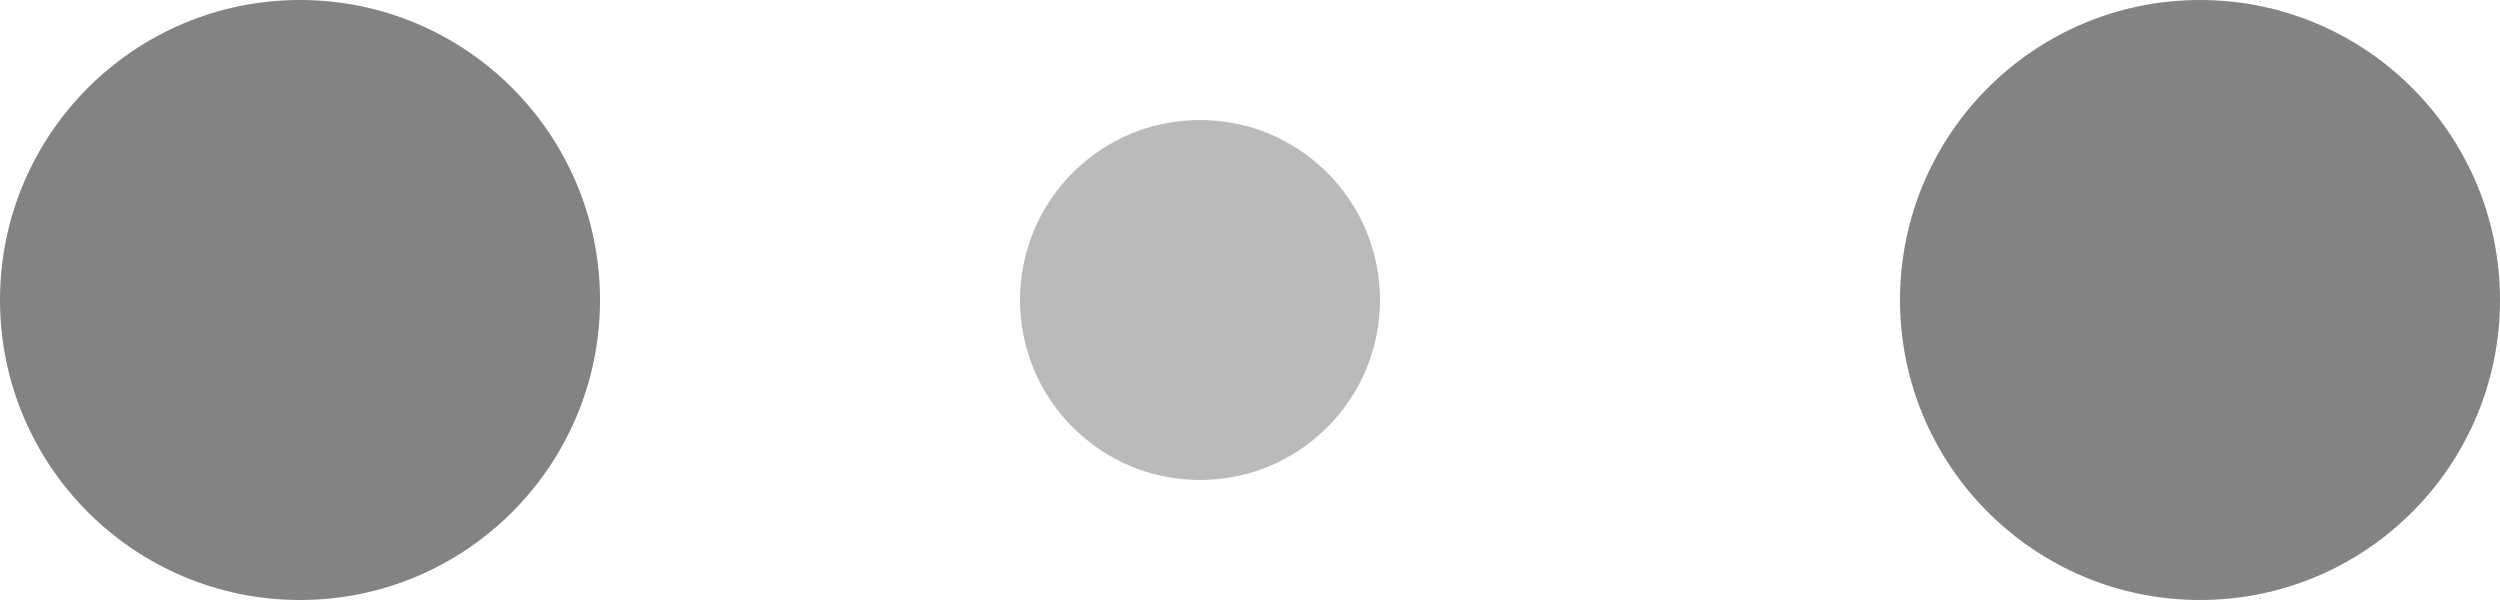
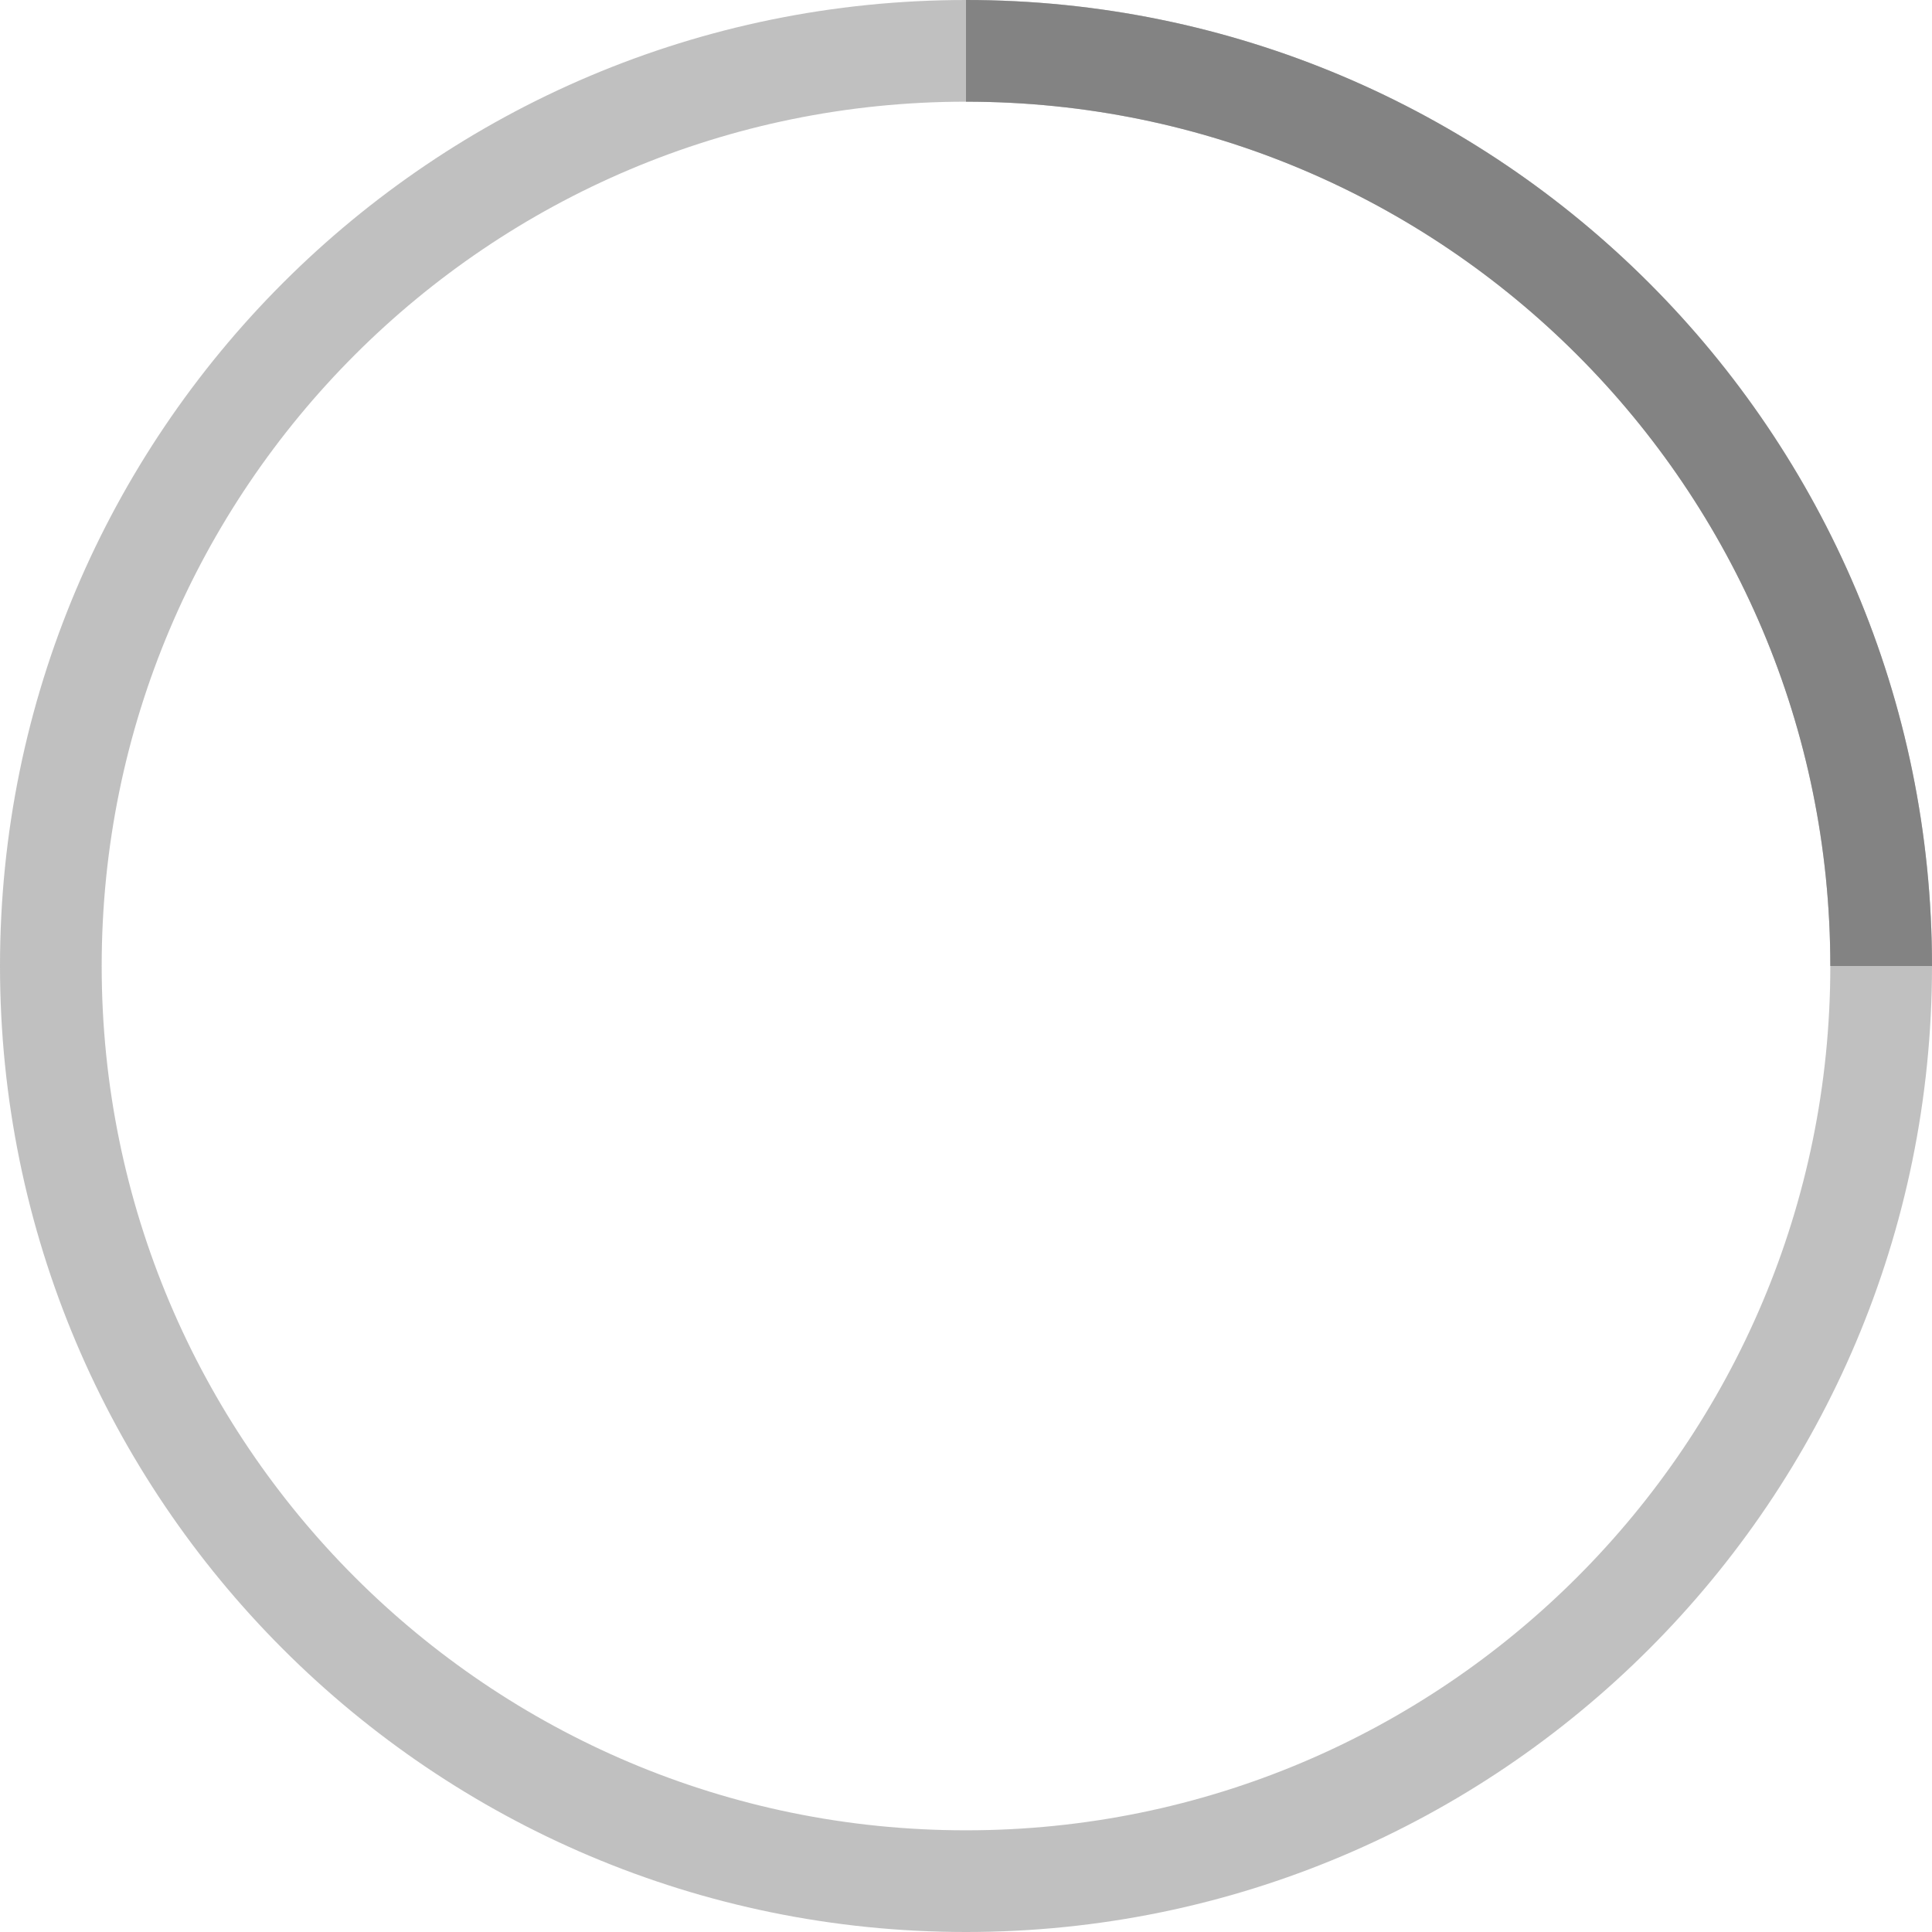
- <svg xmlns="http://www.w3.org/2000/svg" version="1.1" width="250" height="60">
-   <circle style="fill:#838383;" cx="0" cy="0" r="30" transform="translate(30 30)">
-     <animateTransform attributeName="transform" type="scale" begin="0s" dur="1s" values="1;0.3;1" calcMode="linear" additive="sum" repeatCount="indefinite" />
-     <animateColor attributeName="fill" begin="0s" dur="1s" values="#838383;#bababa;#838383" calcMode="linear" repeatCount="indefinite" />
-   </circle>
-   <circle style="fill:#bababa;" cx="0" cy="0" r="18" transform="translate(120 30)">
-     <animateTransform attributeName="transform" type="scale" begin="0s" dur="1s" values="1;2;1" calcMode="linear" additive="sum" repeatCount="indefinite" />
-     <animateColor attributeName="fill" begin="0s" dur="1s" values="#bababa;#838383;#bababa" calcMode="linear" repeatCount="indefinite" />
-   </circle>
-   <circle style="fill:#838383;" cx="0" cy="0" r="30" transform="translate(220 30)">
-     <animateTransform attributeName="transform" type="scale" begin="0s" dur="1s" values="1;0.3;1" calcMode="linear" additive="sum" repeatCount="indefinite" />
-     <animateColor attributeName="fill" begin="0s" dur="1s" values="#838383;#bababa;#838383" calcMode="linear" repeatCount="indefinite" />
-   </circle>
+ <svg xmlns="http://www.w3.org/2000/svg" width="38" height="38" viewBox="0 0 38 38" stroke="#838383">
+   <g fill="none" fill-rule="evenodd">
+     <g transform="translate(1 1)" stroke-width="2">
+       <circle stroke-opacity=".5" cx="18" cy="18" r="18" />
+       <path d="M36 18c0-9.94-8.06-18-18-18">
+         <animateTransform attributeName="transform" type="rotate" from="0 18 18" to="360 18 18" dur="1s" repeatCount="indefinite" />
+       </path>
+     </g>
+   </g>
</svg>
